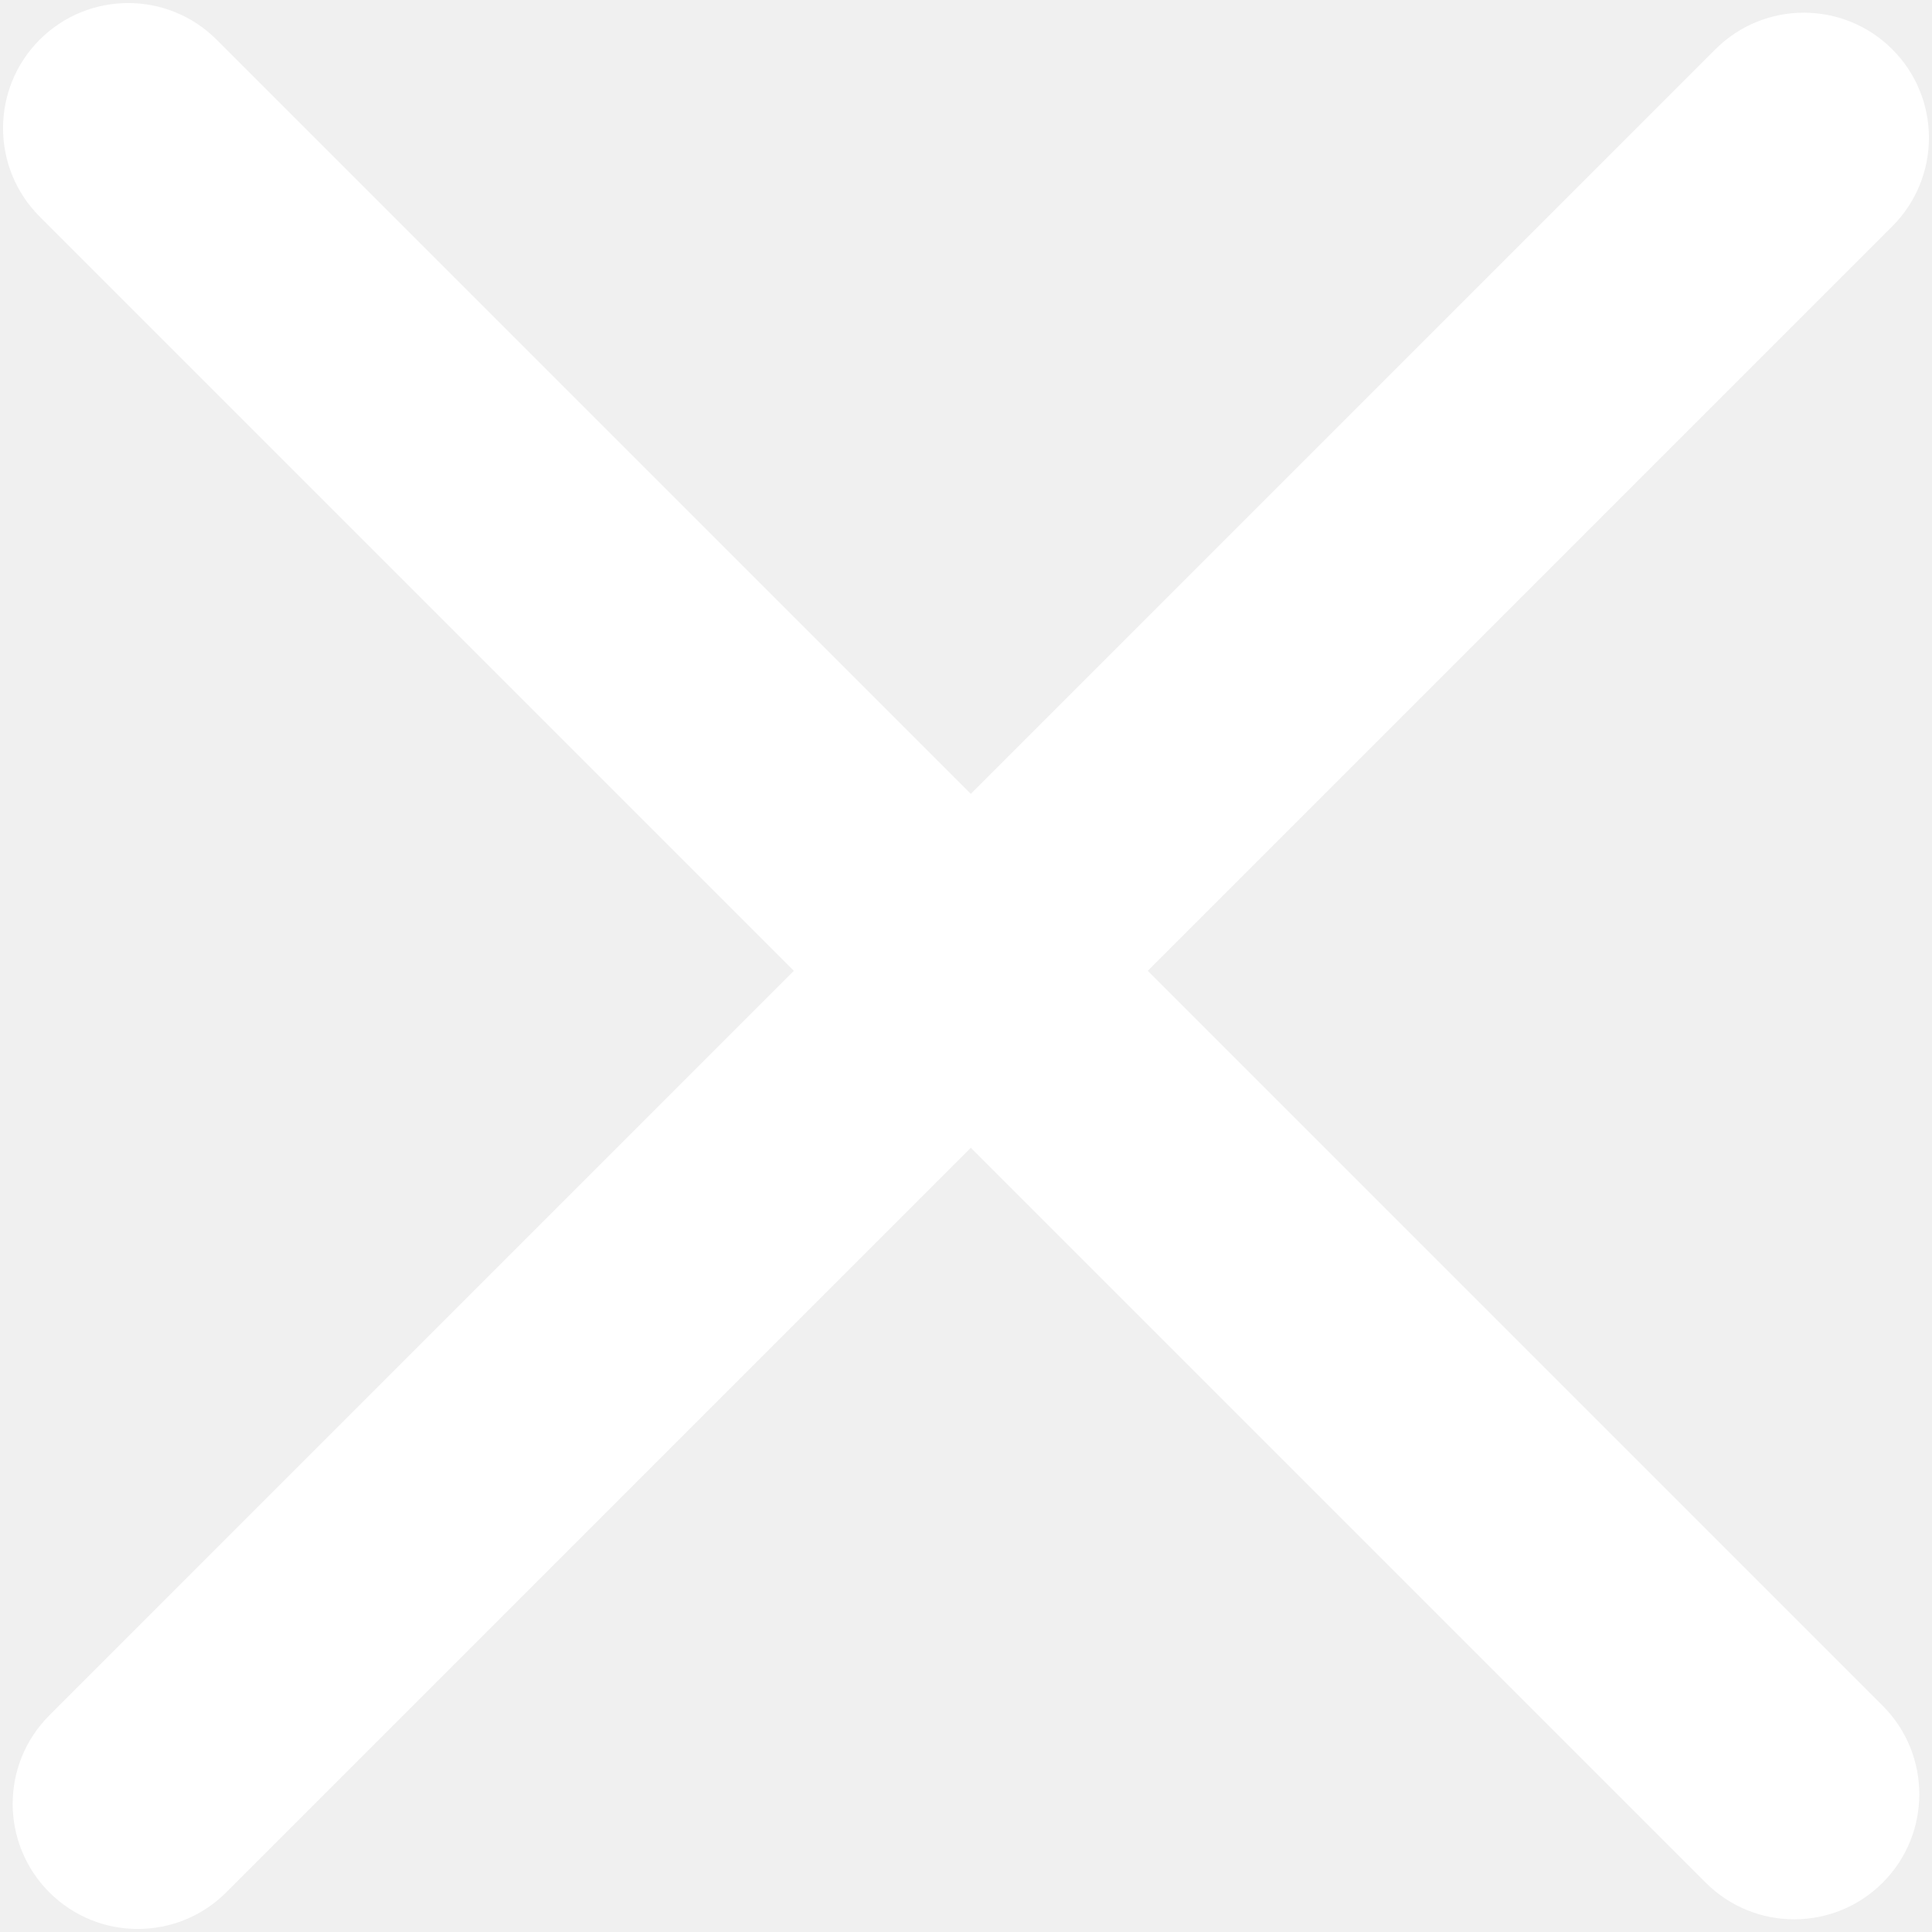
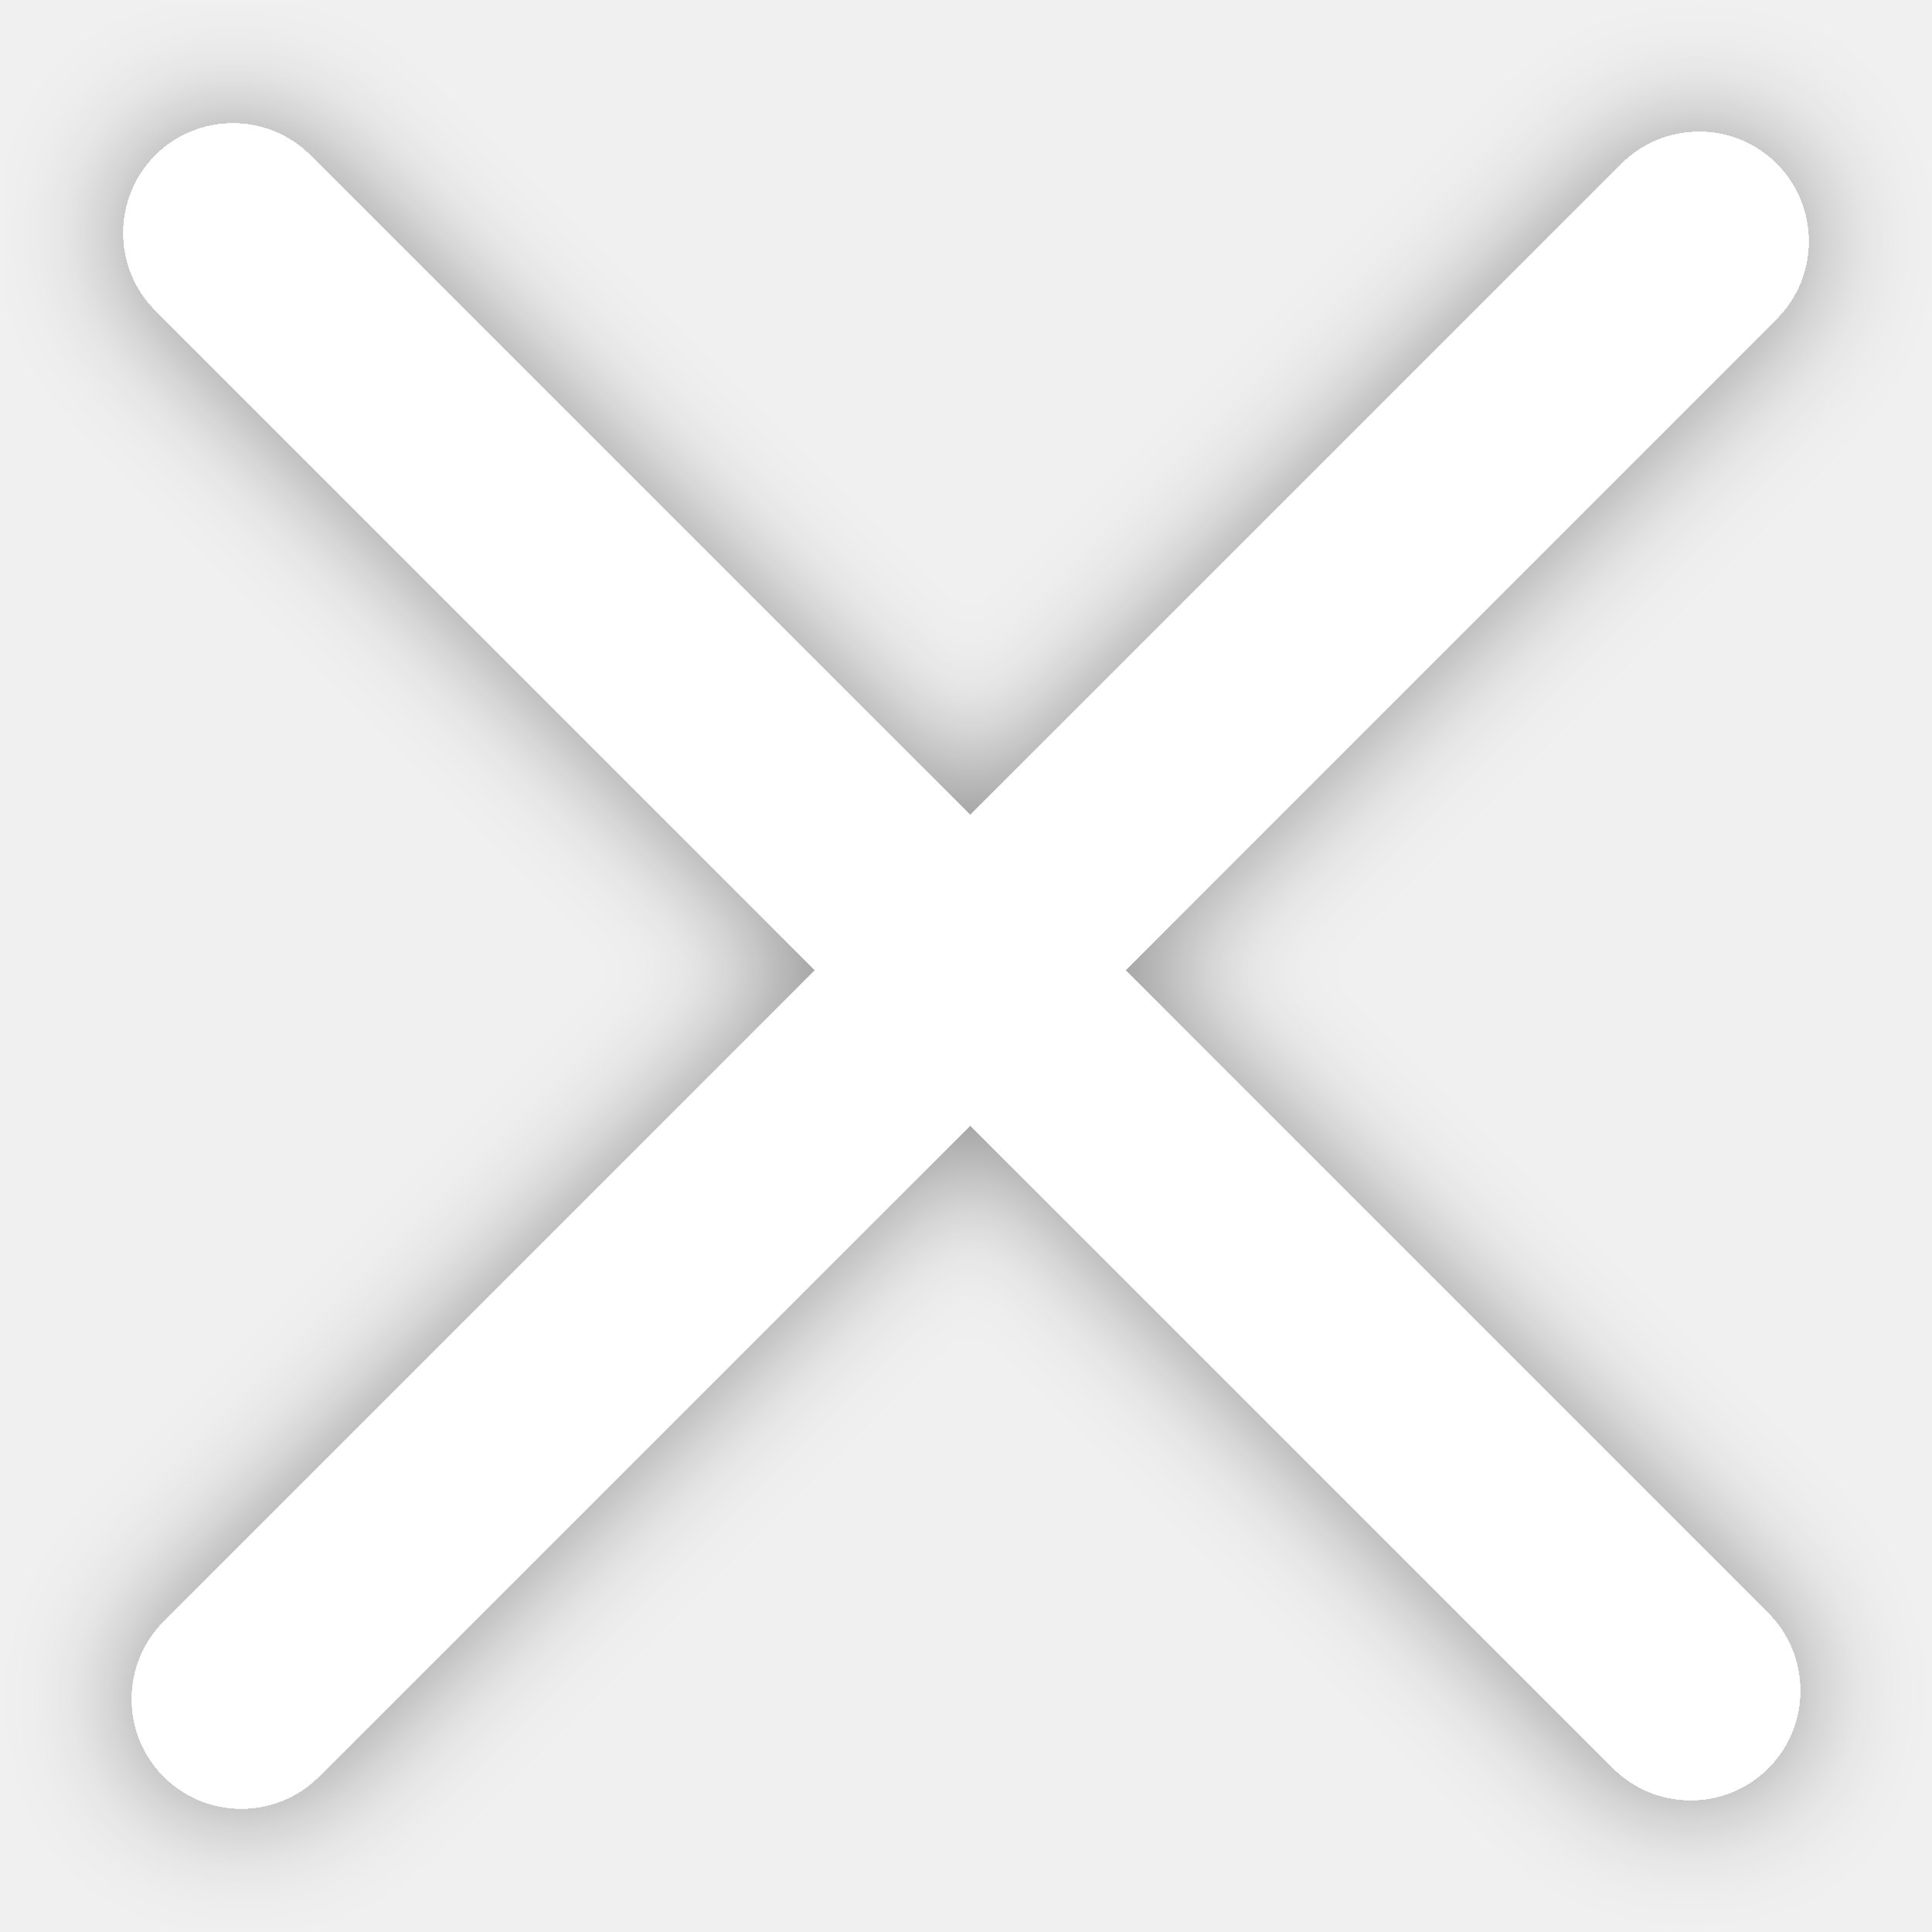
- <svg xmlns="http://www.w3.org/2000/svg" width="56" height="56" viewBox="0 0 56 56" fill="none">
-   <rect x="-0.707" y="3.715" width="6.253" height="74.547" rx="3.127" transform="rotate(-45 -0.707107 3.71472)" fill="white" stroke="white" />
-   <rect x="52.285" y="-0.427" width="6.253" height="74.547" rx="3.127" transform="rotate(45 52.2853 -0.427077)" fill="white" stroke="white" />
+ <svg xmlns="http://www.w3.org/2000/svg" width="64" height="64" viewBox="0 0 64 64" fill="none">
+   <g filter="url(#filter0_d_19_5)">
+     <rect x="3.293" y="7.715" width="6.253" height="74.547" rx="3.127" transform="rotate(-45 3.29289 7.71472)" fill="white" stroke="white" />
+     <rect x="56.285" y="3.573" width="6.253" height="74.547" rx="3.127" transform="rotate(45 56.2853 3.57292)" fill="white" stroke="white" />
+   </g>
+   <defs>
+     <filter id="filter0_d_19_5" x="0.088" y="0.088" width="63.824" height="63.824" filterUnits="userSpaceOnUse" color-interpolation-filters="sRGB">
+       <feFlood flood-opacity="0" result="BackgroundImageFix" />
+       <feColorMatrix in="SourceAlpha" type="matrix" values="0 0 0 0 0 0 0 0 0 0 0 0 0 0 0 0 0 0 127 0" result="hardAlpha" />
+       <feOffset />
+       <feGaussianBlur stdDeviation="2" />
+       <feComposite in2="hardAlpha" operator="out" />
+       <feColorMatrix type="matrix" values="0 0 0 0 0 0 0 0 0 0 0 0 0 0 0 0 0 0 0.4 0" />
+       <feBlend mode="normal" in2="BackgroundImageFix" result="effect1_dropShadow_19_5" />
+       <feBlend mode="normal" in="SourceGraphic" in2="effect1_dropShadow_19_5" result="shape" />
+     </filter>
+   </defs>
</svg>
